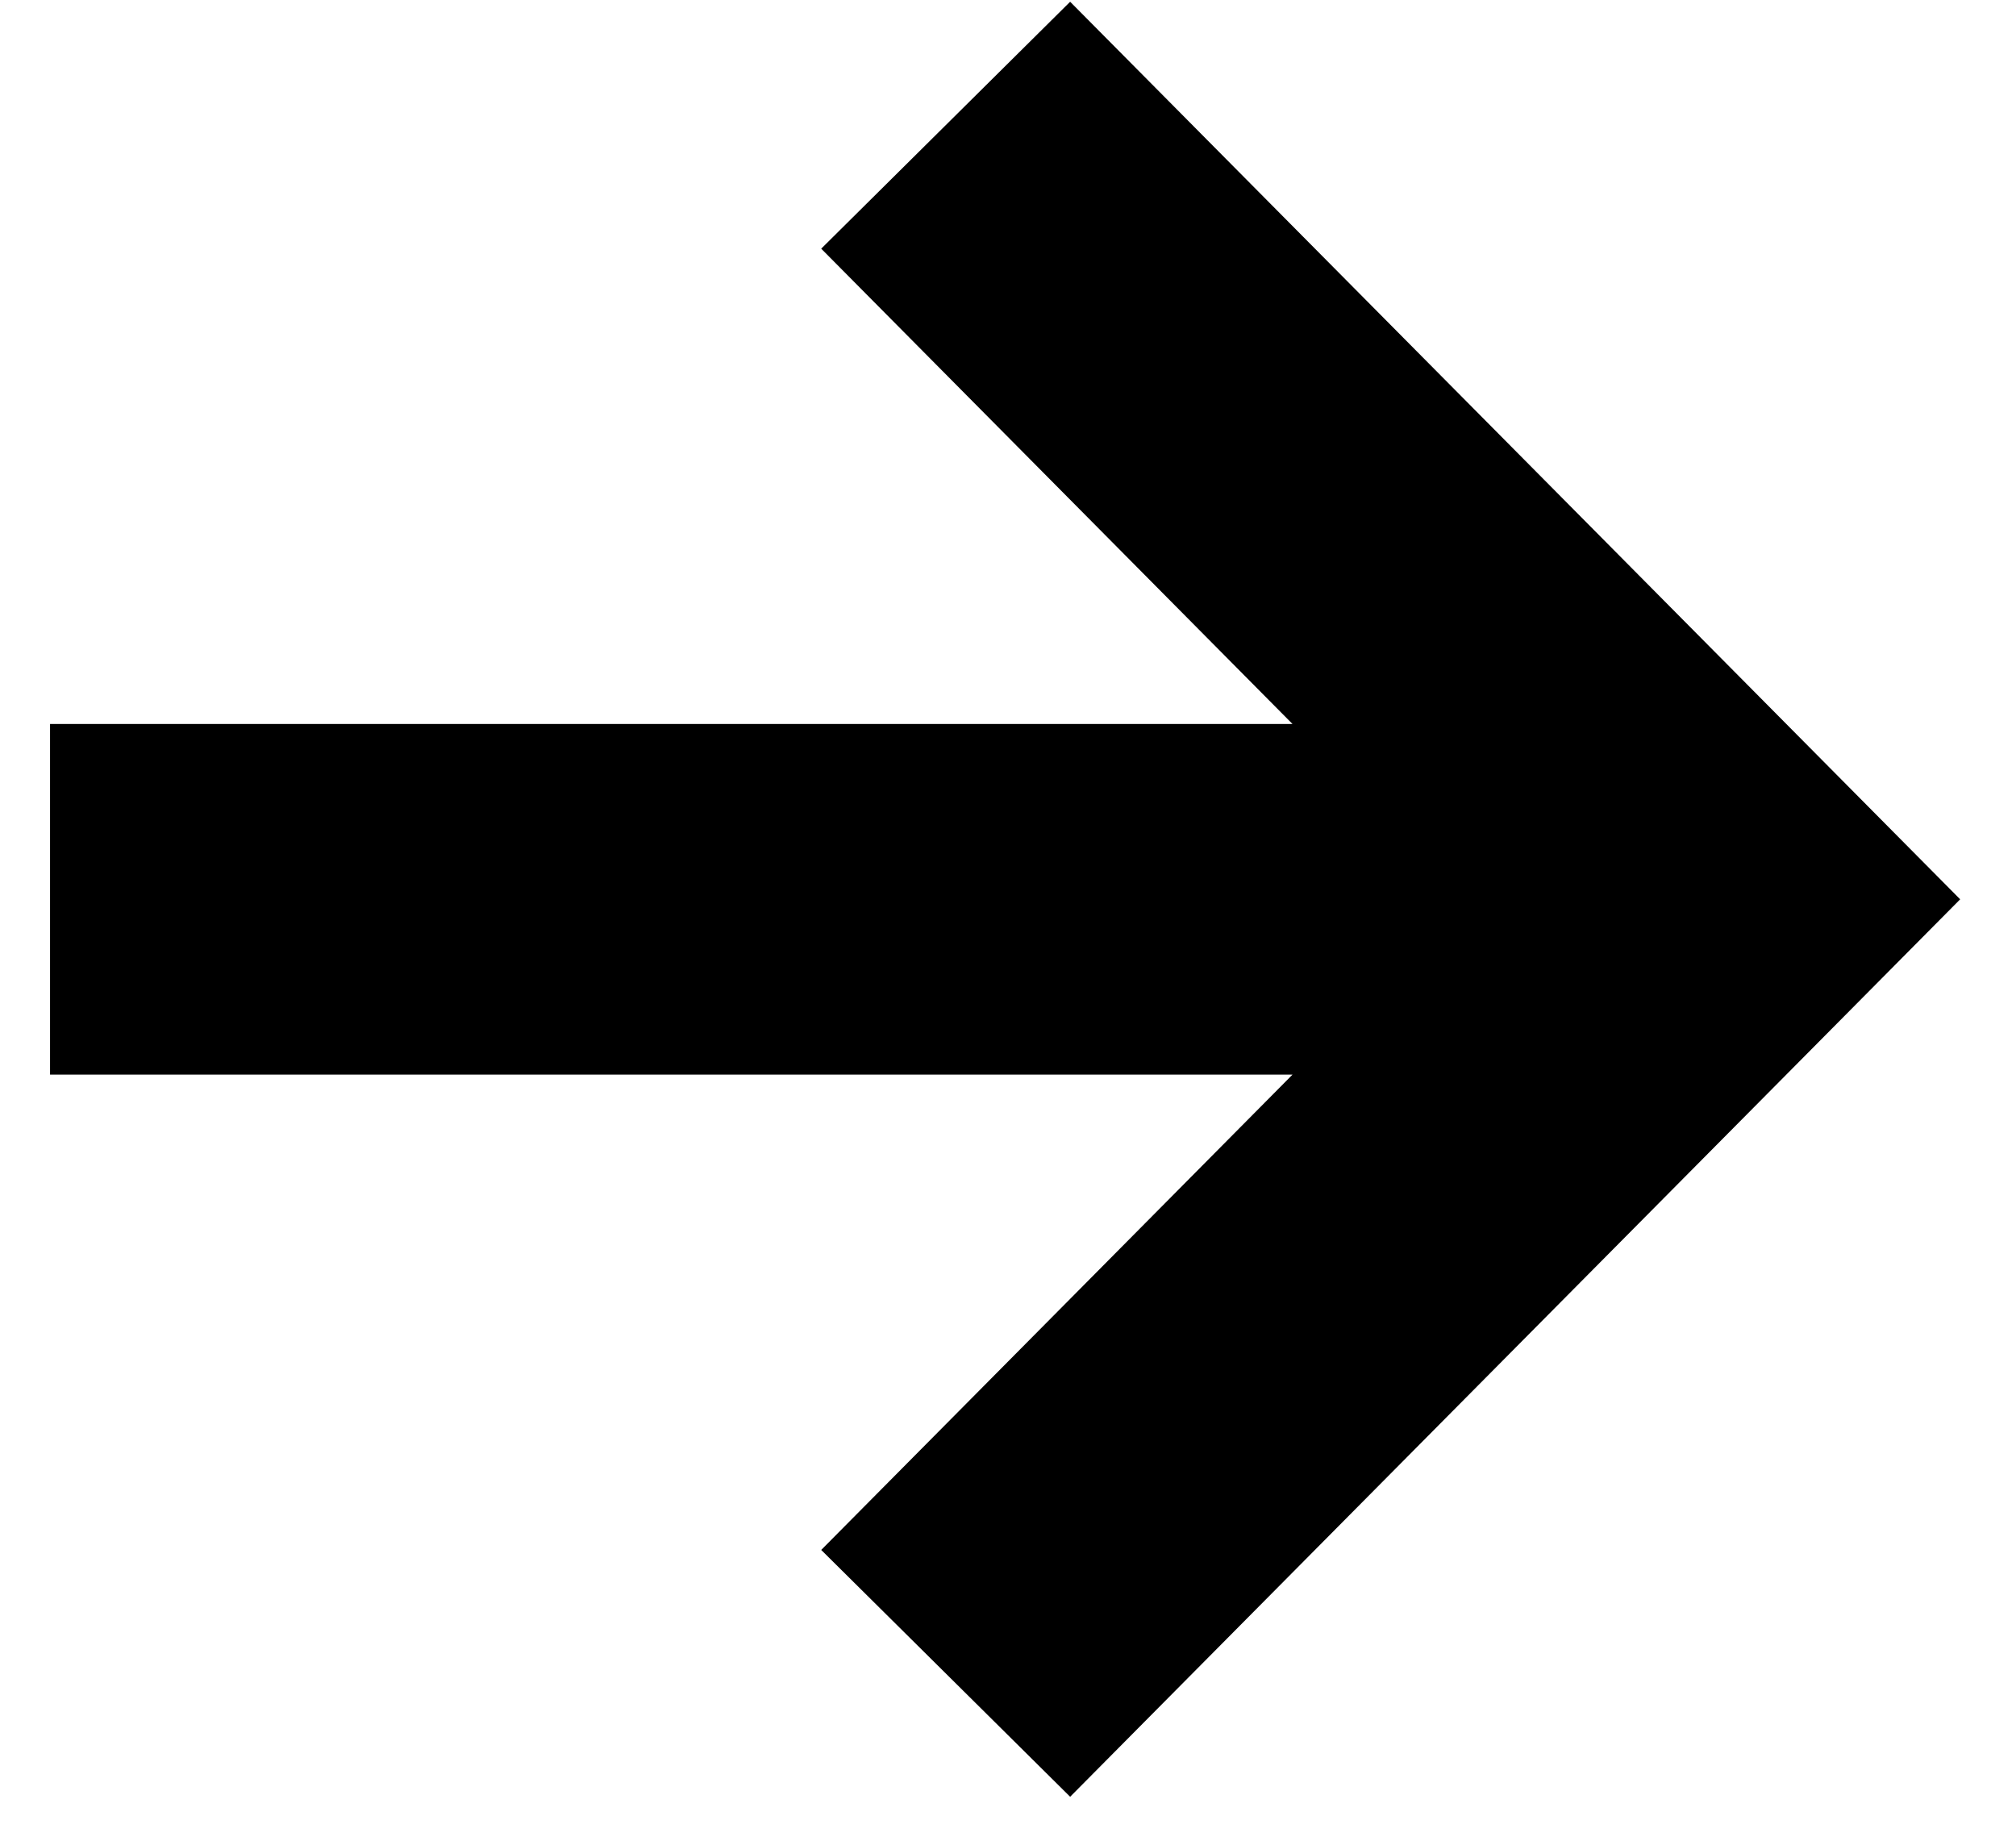
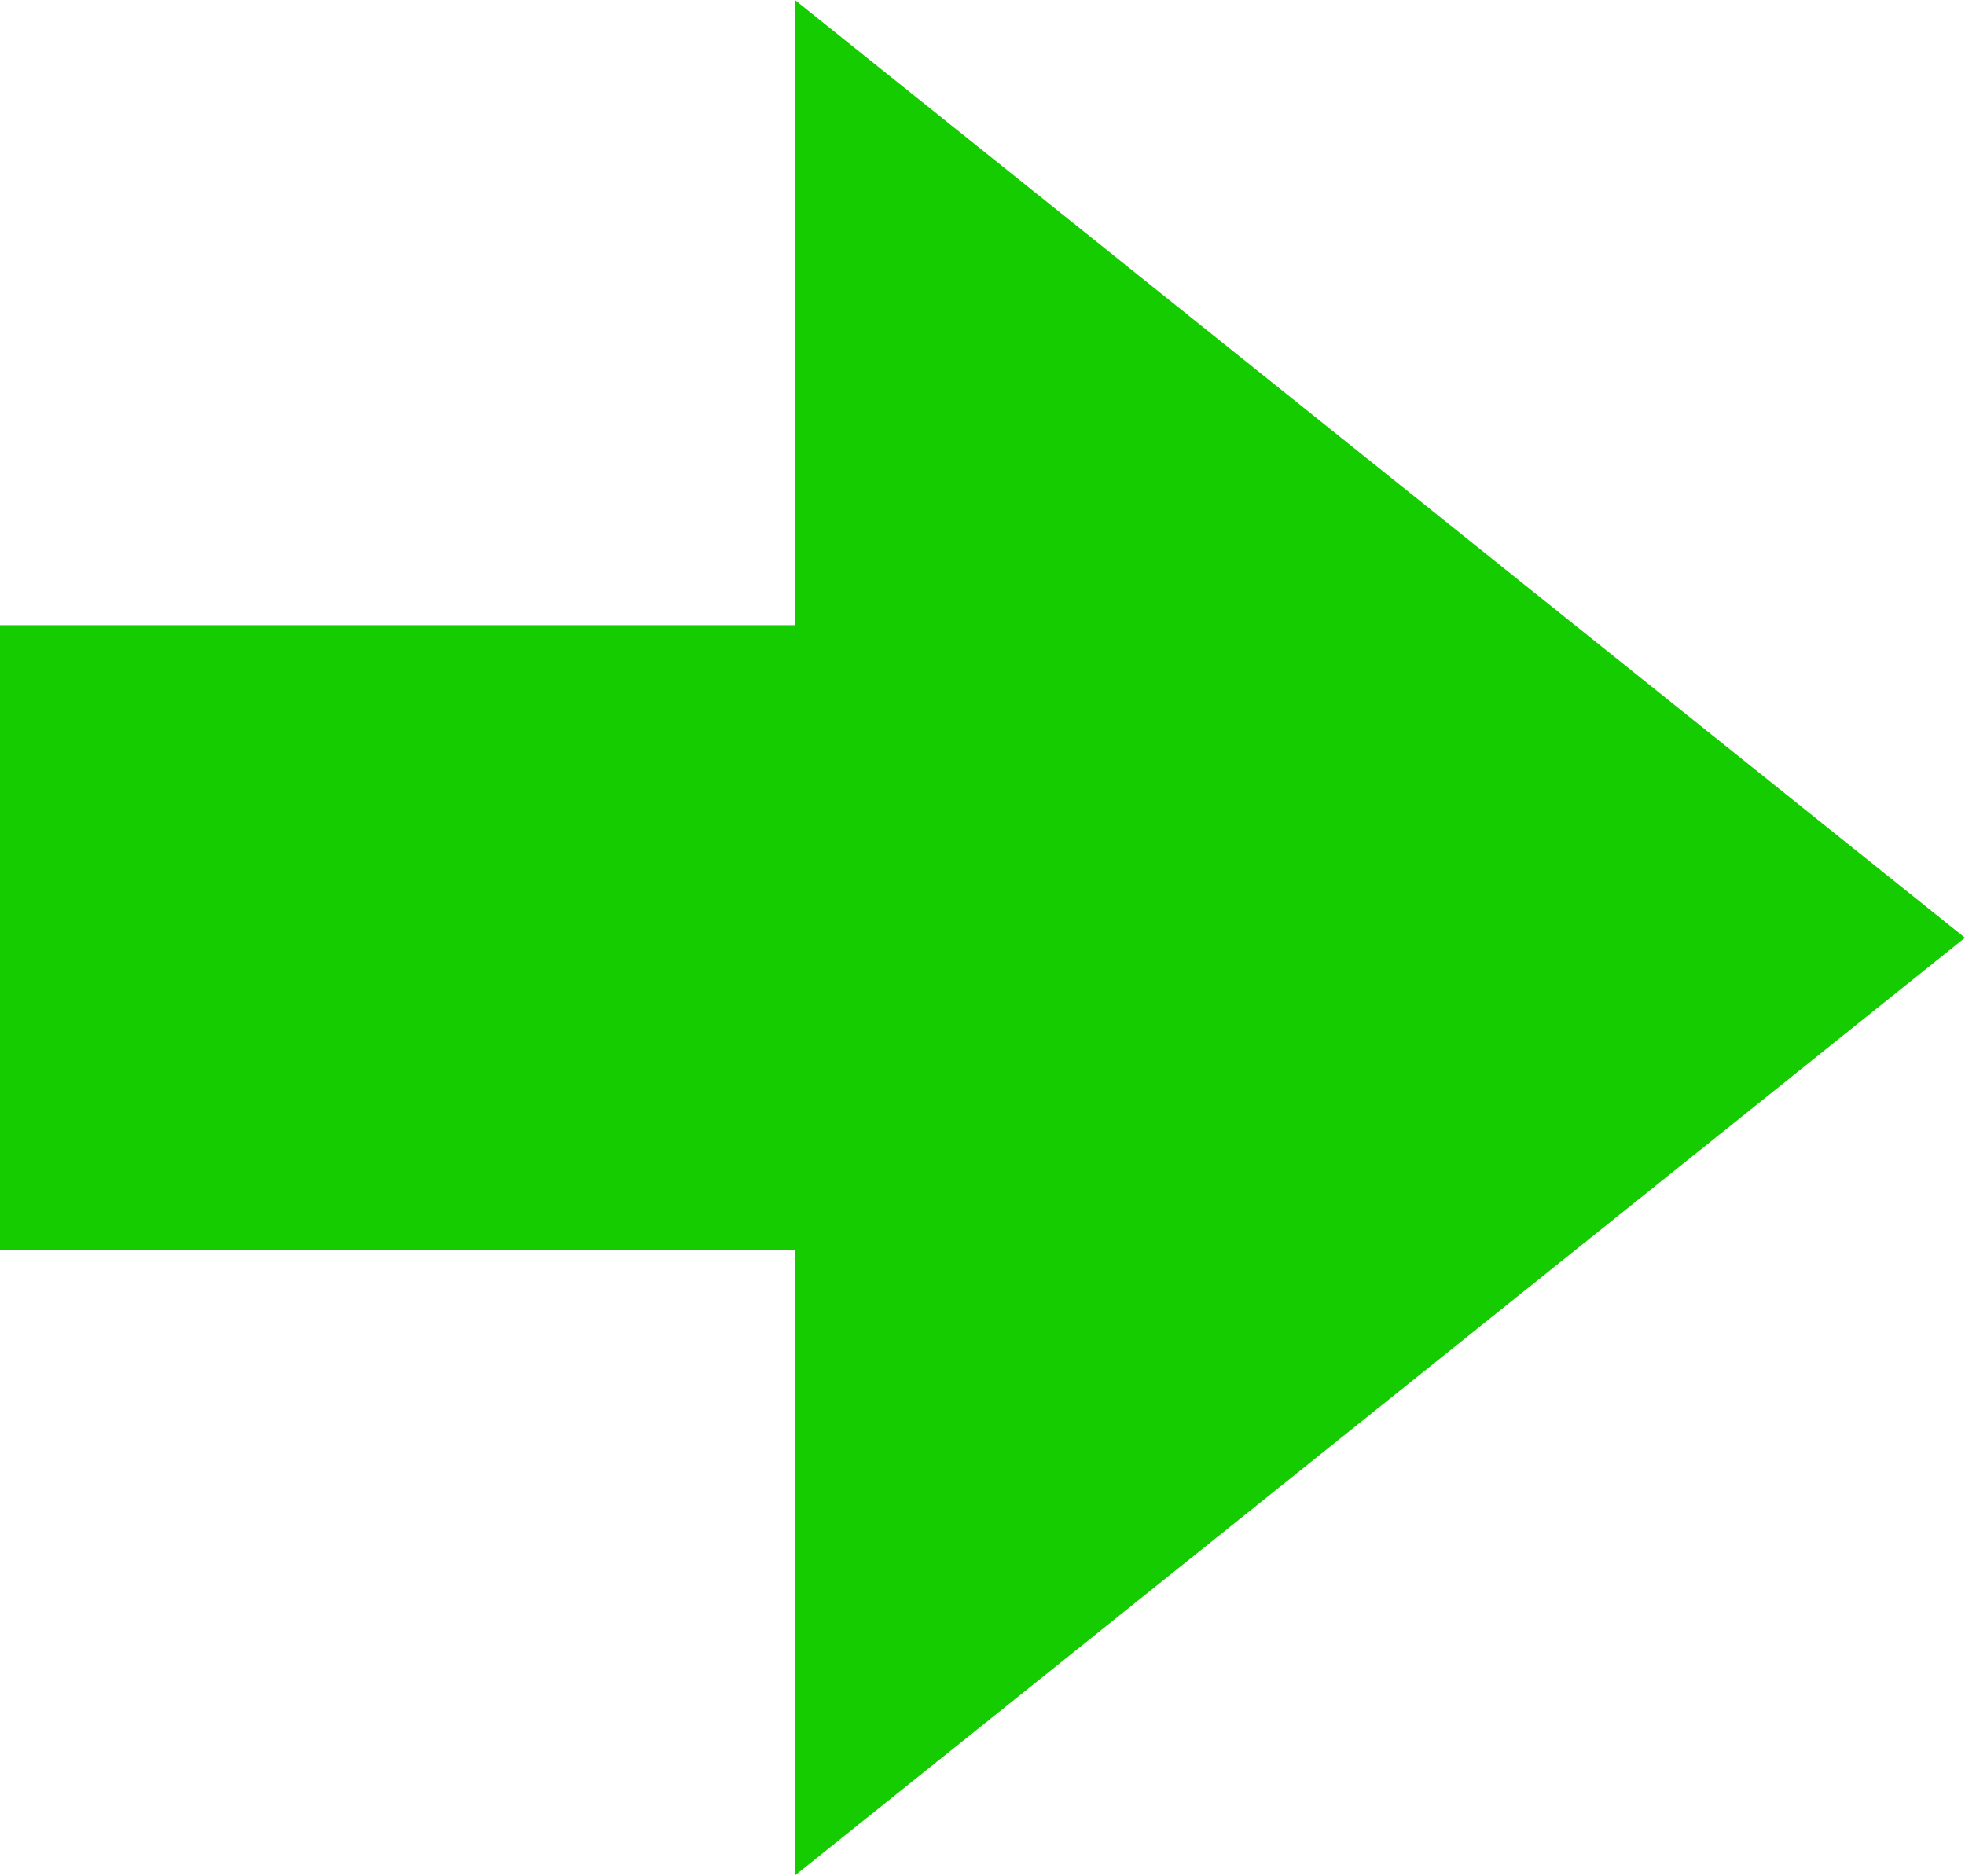
- <svg xmlns="http://www.w3.org/2000/svg" width="23" height="21" viewBox="0 0 23 21" fill="none">
-   <path fill-rule="evenodd" clip-rule="evenodd" d="M12.209 0.02L22.363 10.26L12.209 20.499L9.369 17.683L14.746 12.26H0.571V8.26H14.746L9.369 2.837L12.209 0.02Z" fill="black" />
+ <svg xmlns="http://www.w3.org/2000/svg" version="1.1" id="Layer_1" x="0px" y="0px" viewBox="0 0 22 21" style="enable-background:new 0 0 22 21;" xml:space="preserve">
+   <style type="text/css">
+ 	.st0{fill:#14CC00;}
+ </style>
+   <polygon class="st0" points="0,14 8.9,14 8.9,21 22,10.5 8.9,0 8.9,7 0,7 " />
</svg>
